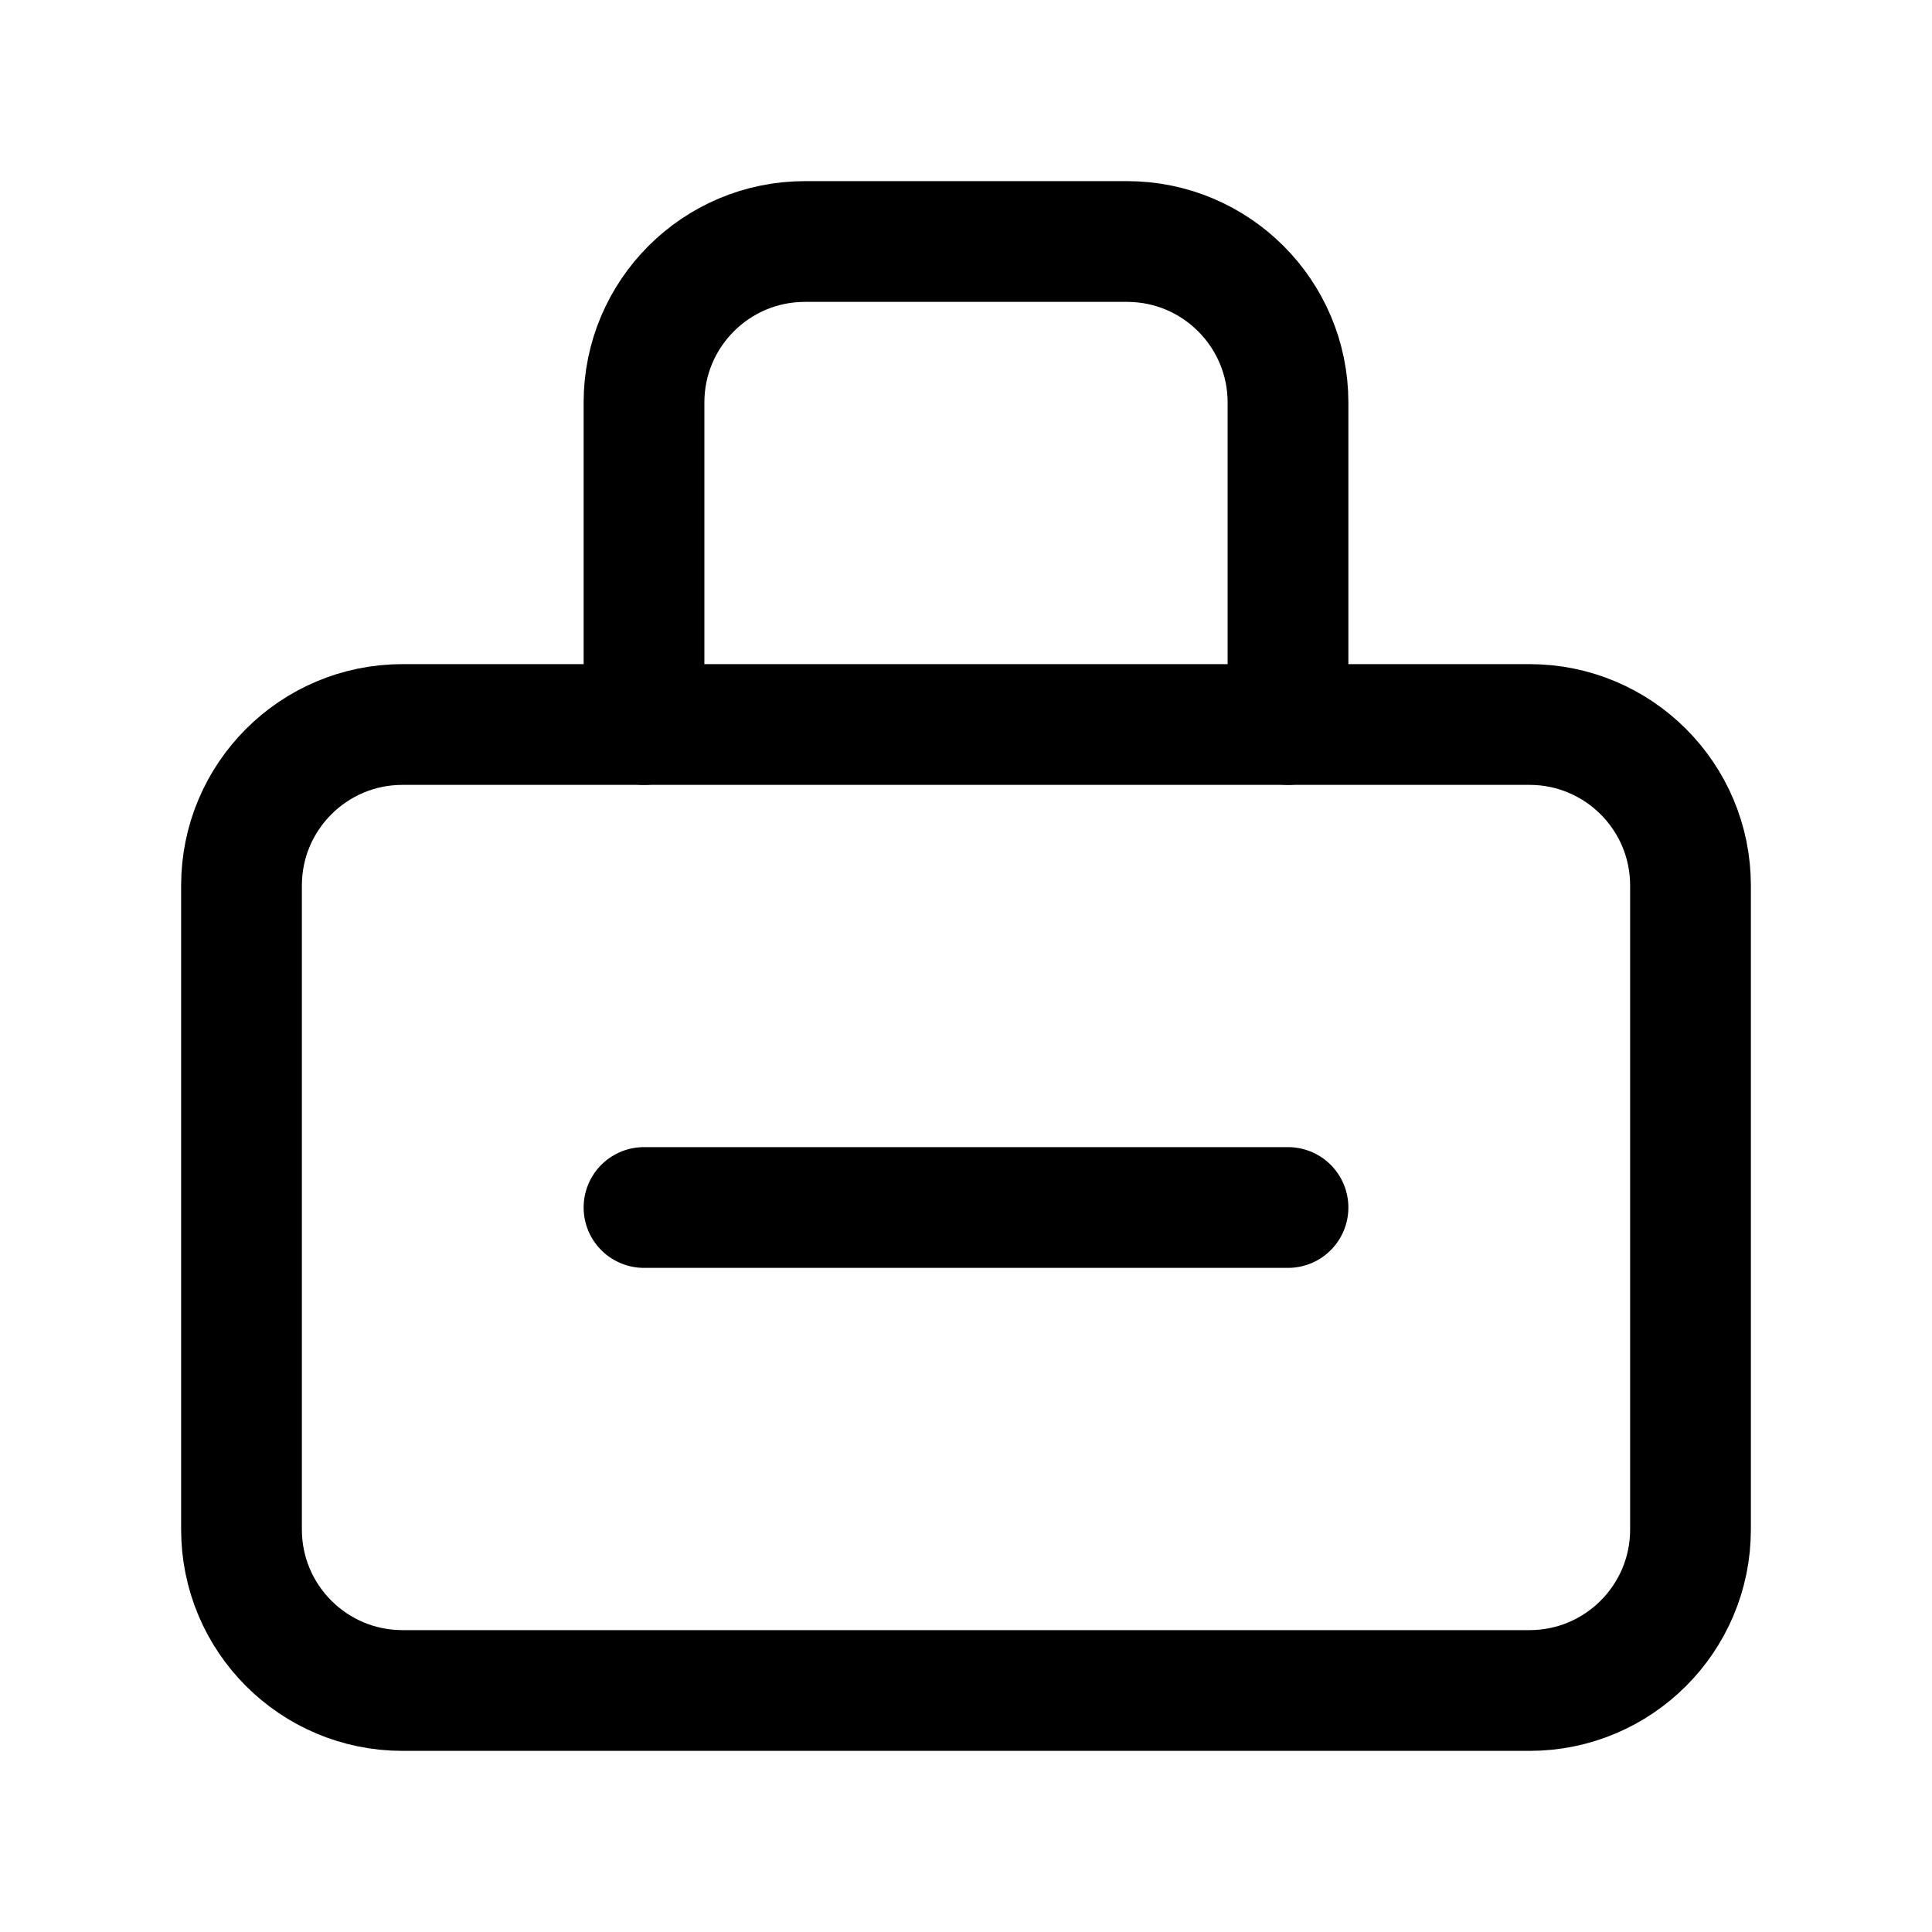
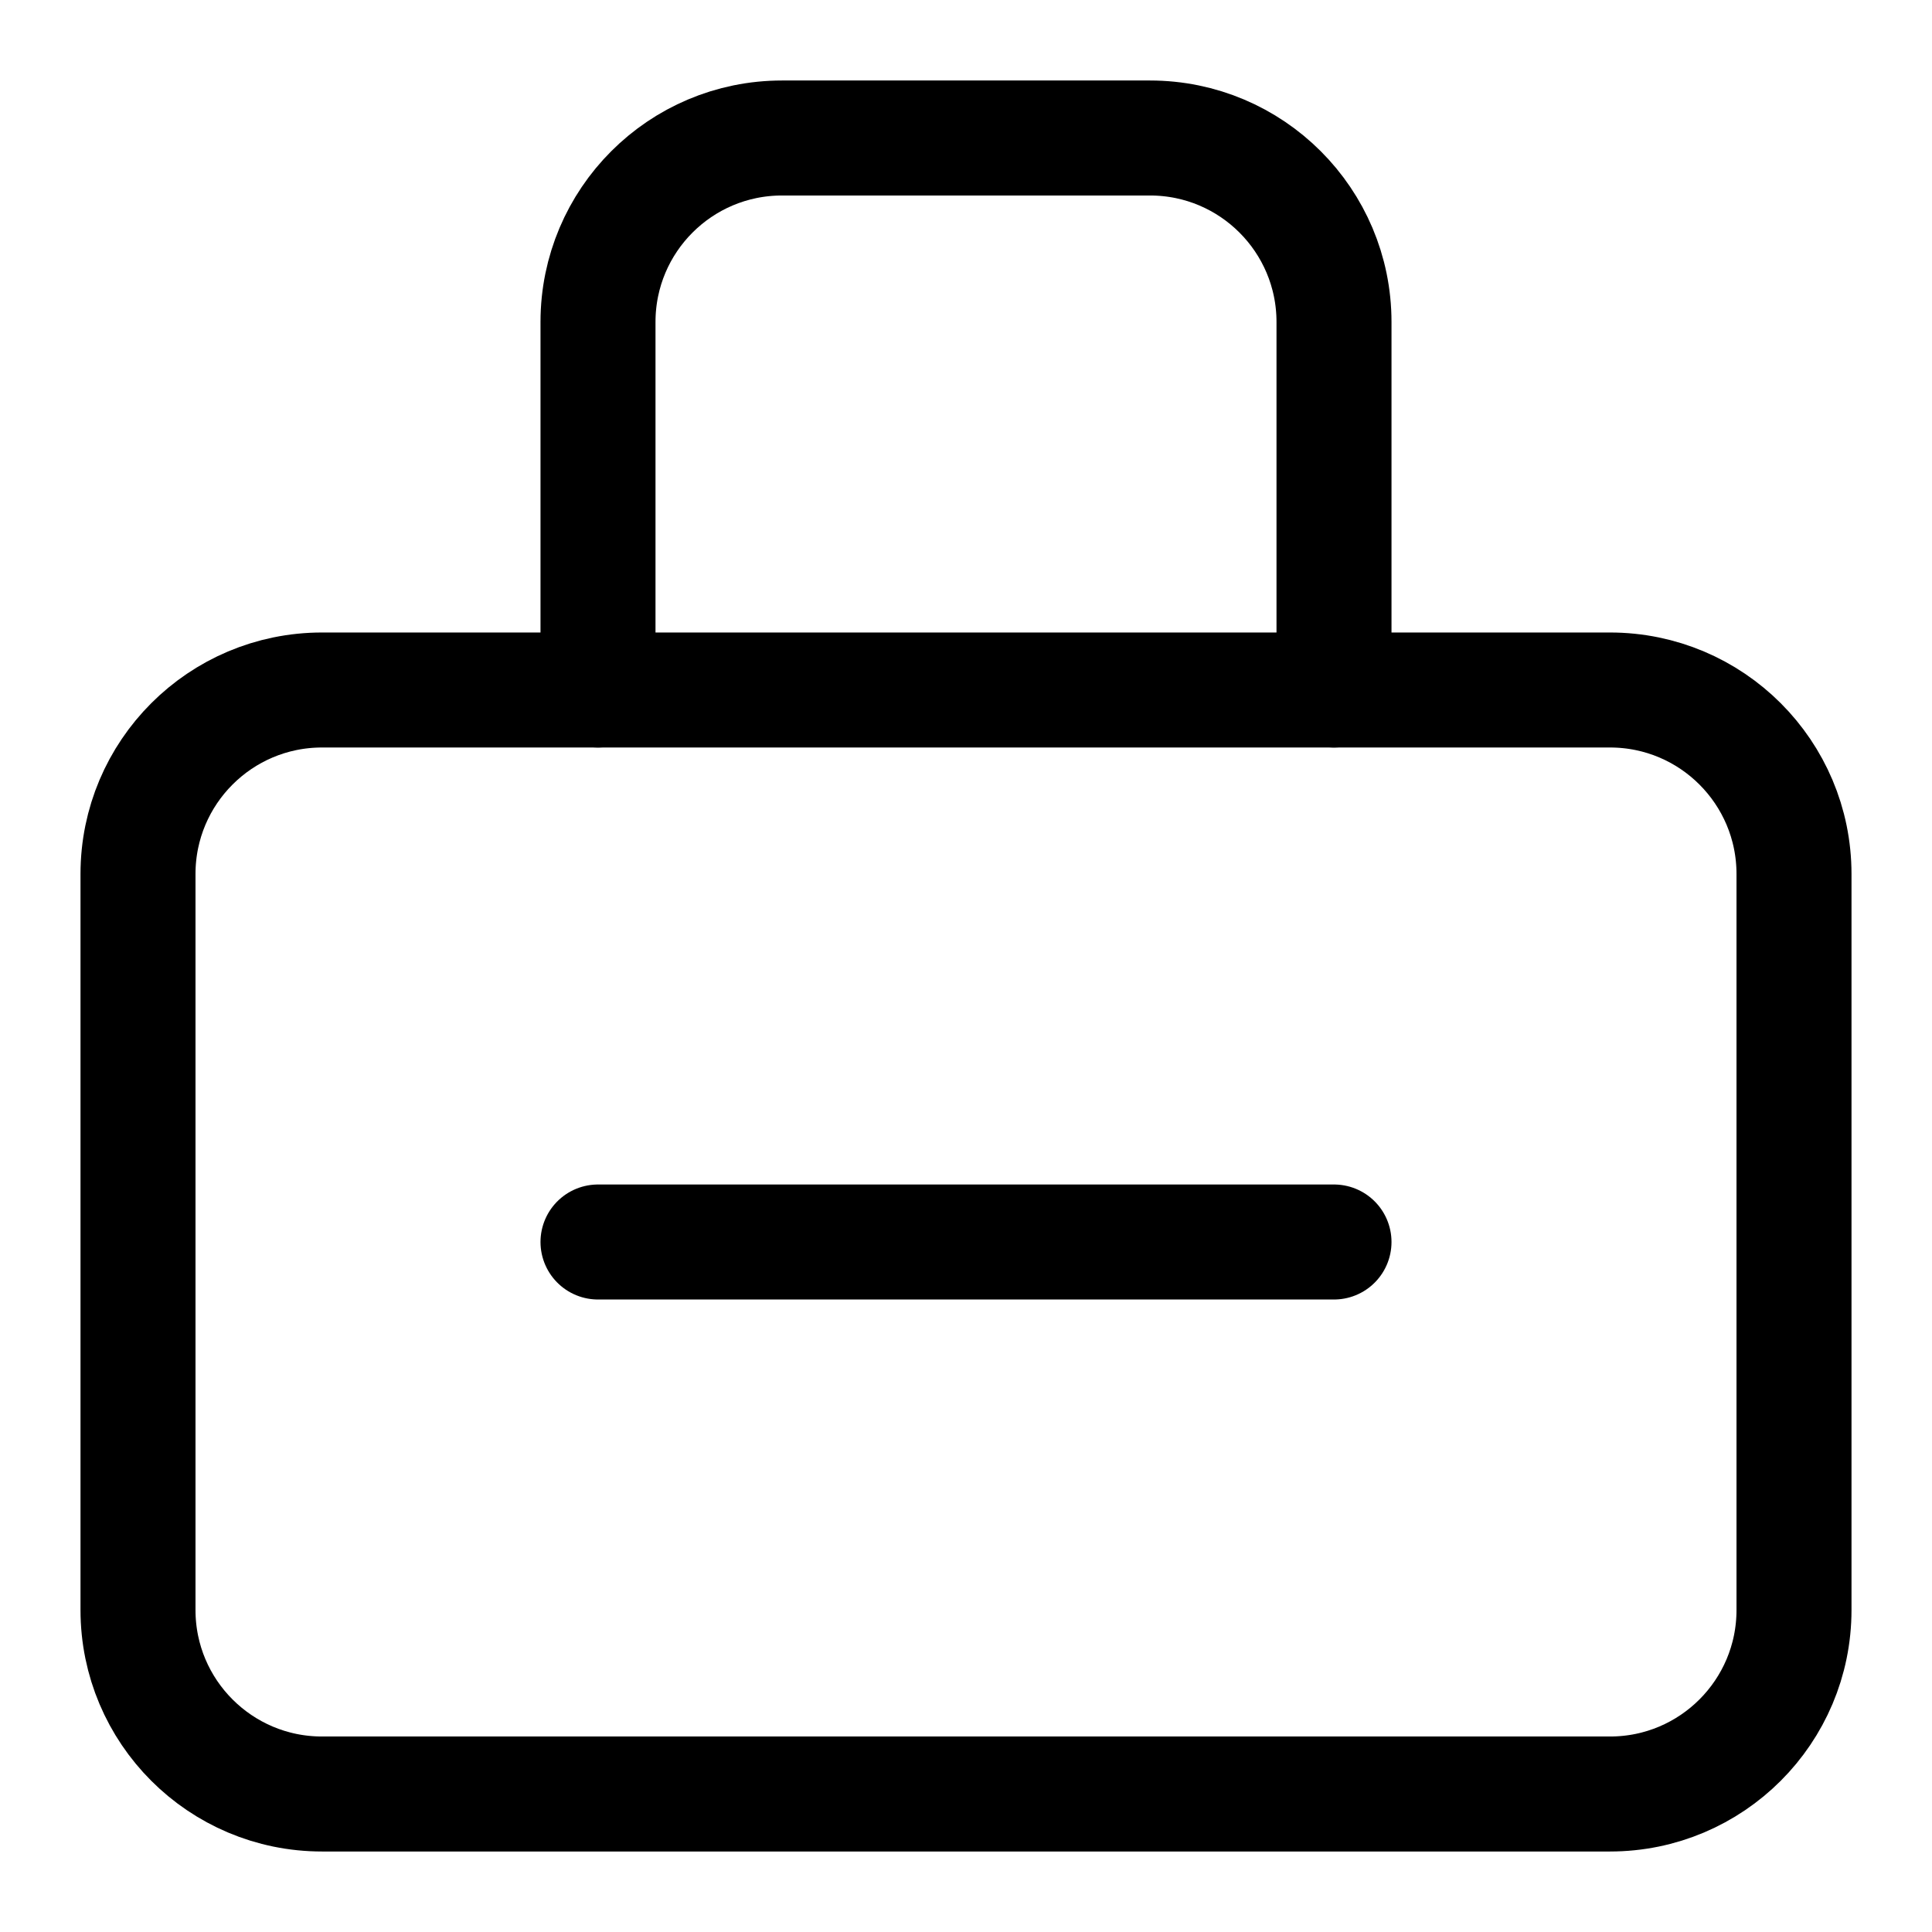
- <svg xmlns="http://www.w3.org/2000/svg" viewBox="0 0 24 24" fill="none" stroke="black" stroke-width="1.5" stroke-linecap="round" stroke-linejoin="round">
-   <rect x="3" y="9" width="18" height="12" rx="2" ry="2" />
-   <path d="M8 9V5a2 2 0 0 1 2-2h4a2 2 0 0 1 2 2v4" />
-   <path d="M8 15h8" />
+ <svg xmlns="http://www.w3.org/2000/svg" width="21" height="21" version="1.1" viewBox="0 0 21 21">
+   <g transform="translate(-1.5,-1.5)" fill="none" stroke="#000" stroke-linecap="round" stroke-linejoin="round" stroke-width="1.25">
+     <rect x="3" y="9" width="18" height="12" rx="2" ry="2" />
+     <path d="m8 9v-4a2 2 0 0 1 2-2h4a2 2 0 0 1 2 2v4" />
+     <path d="m8 15h8" />
+   </g>
</svg>
